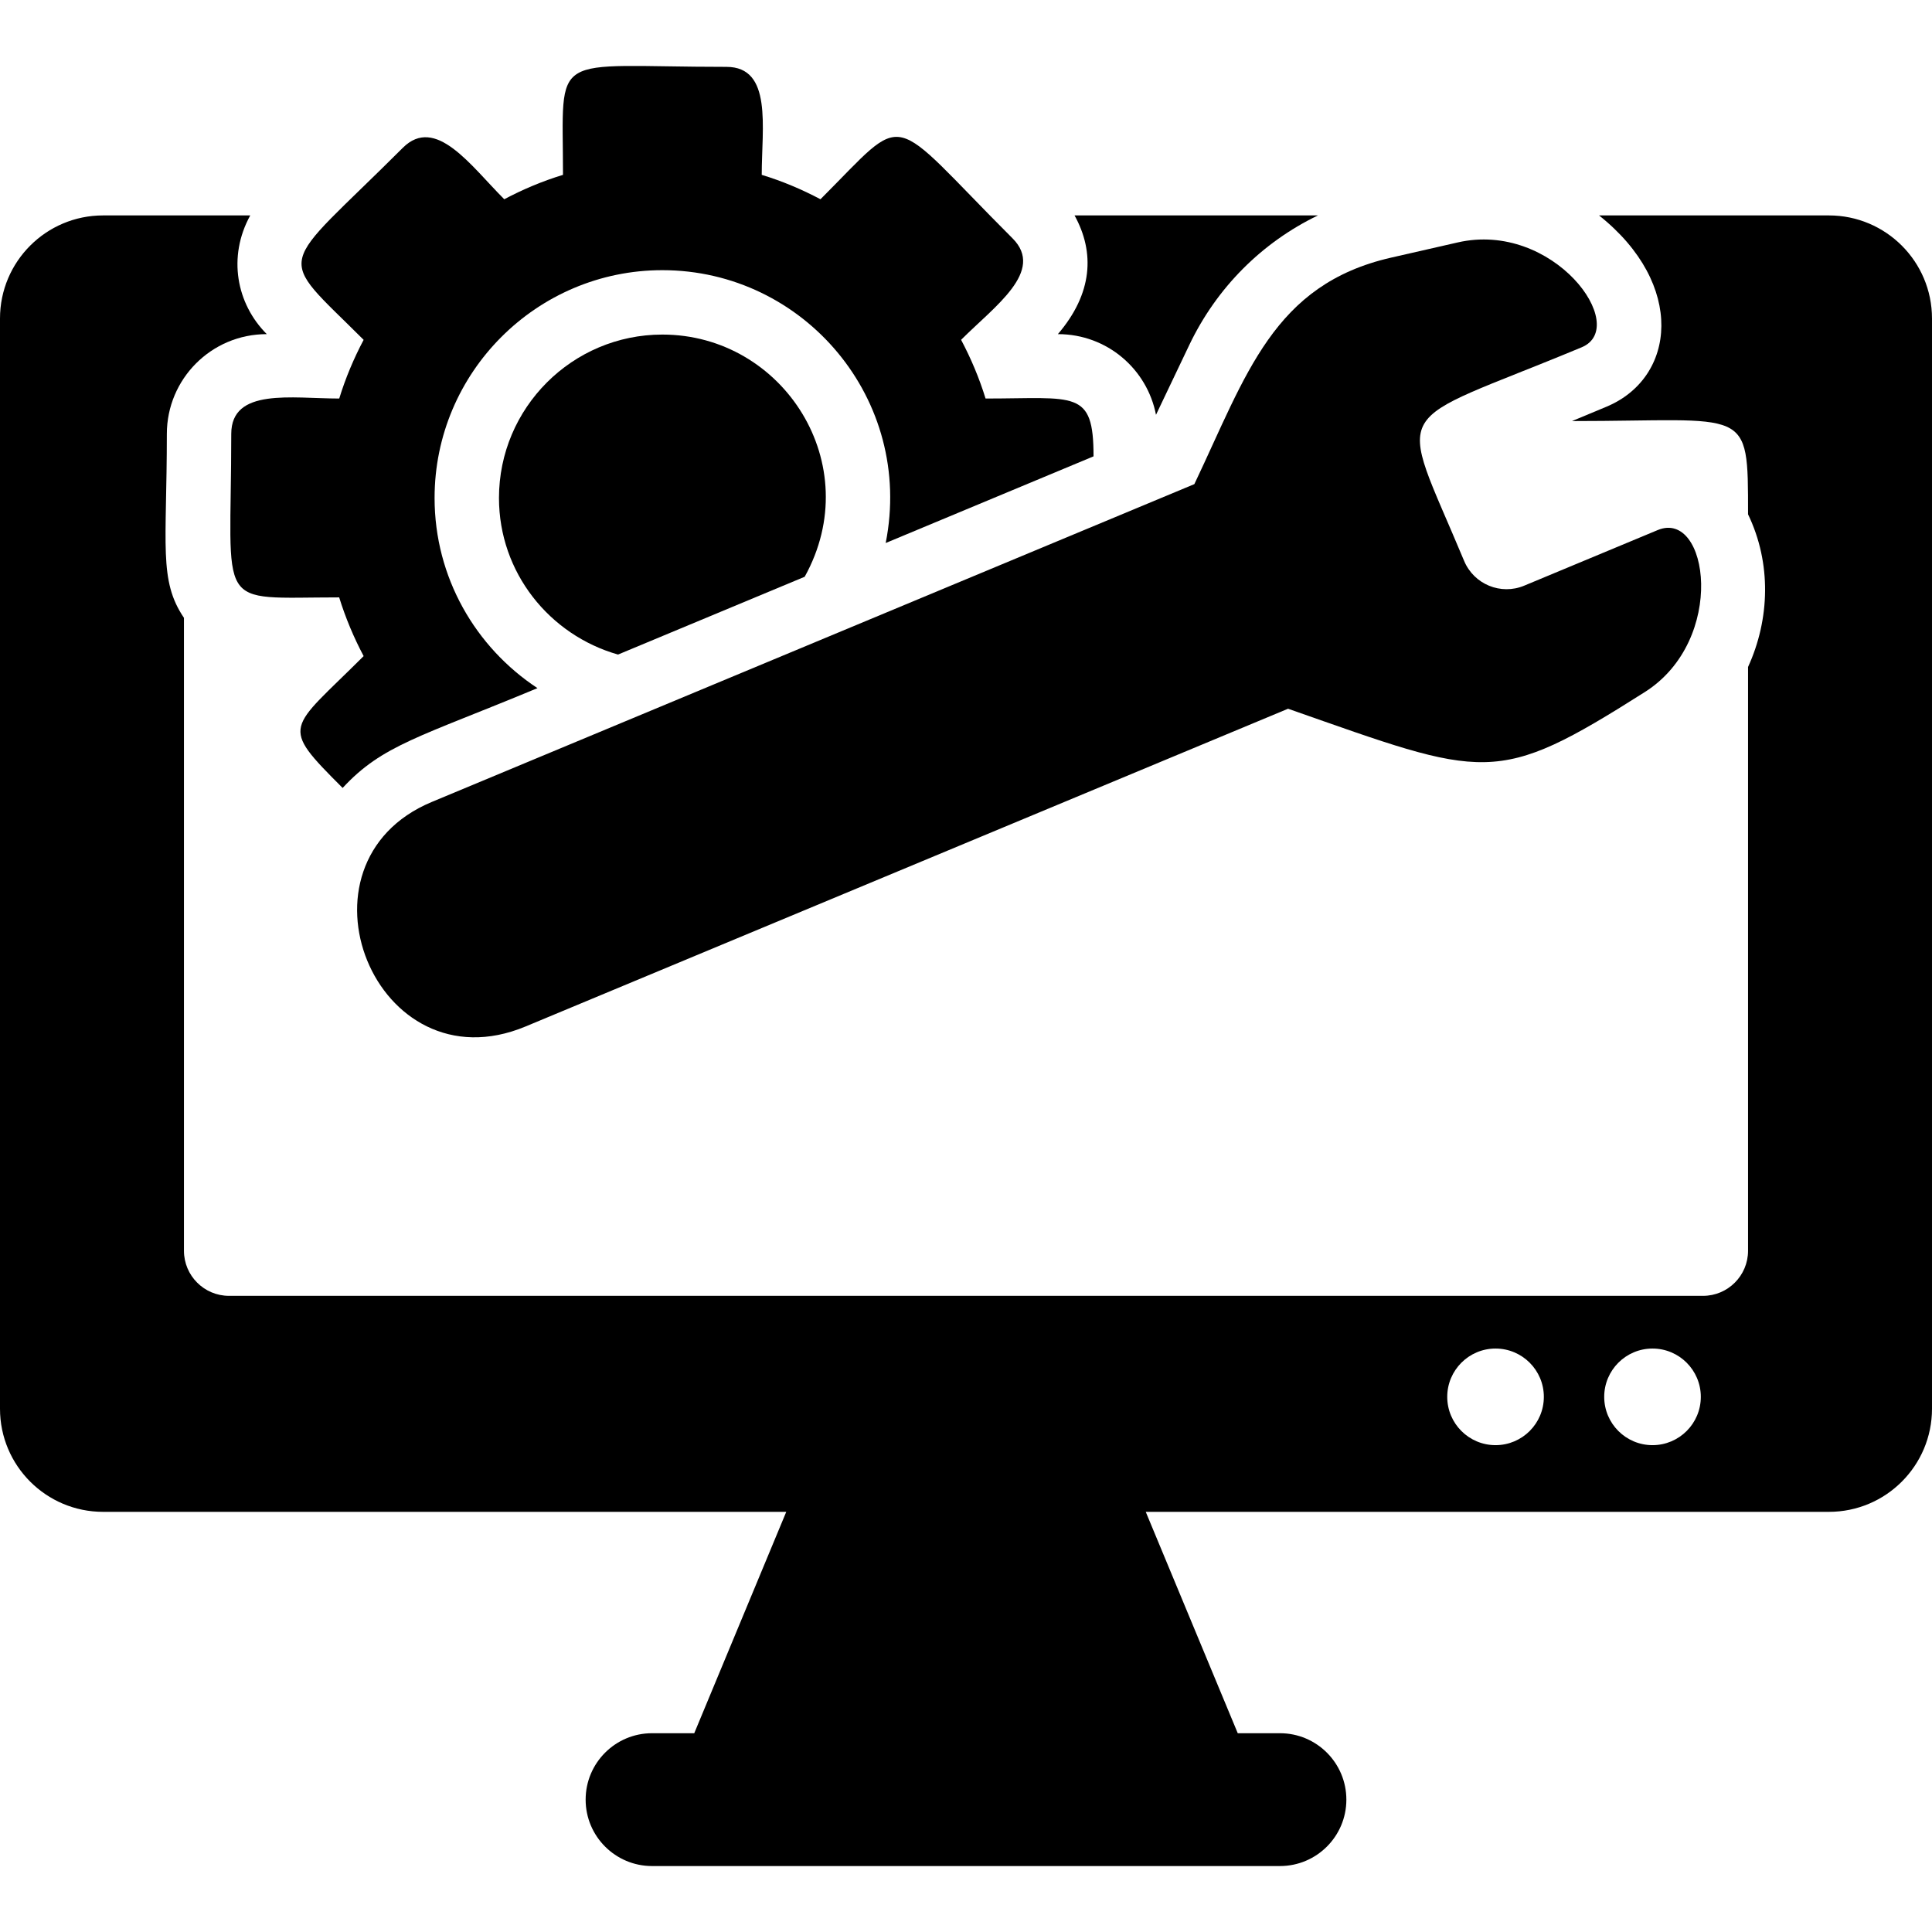
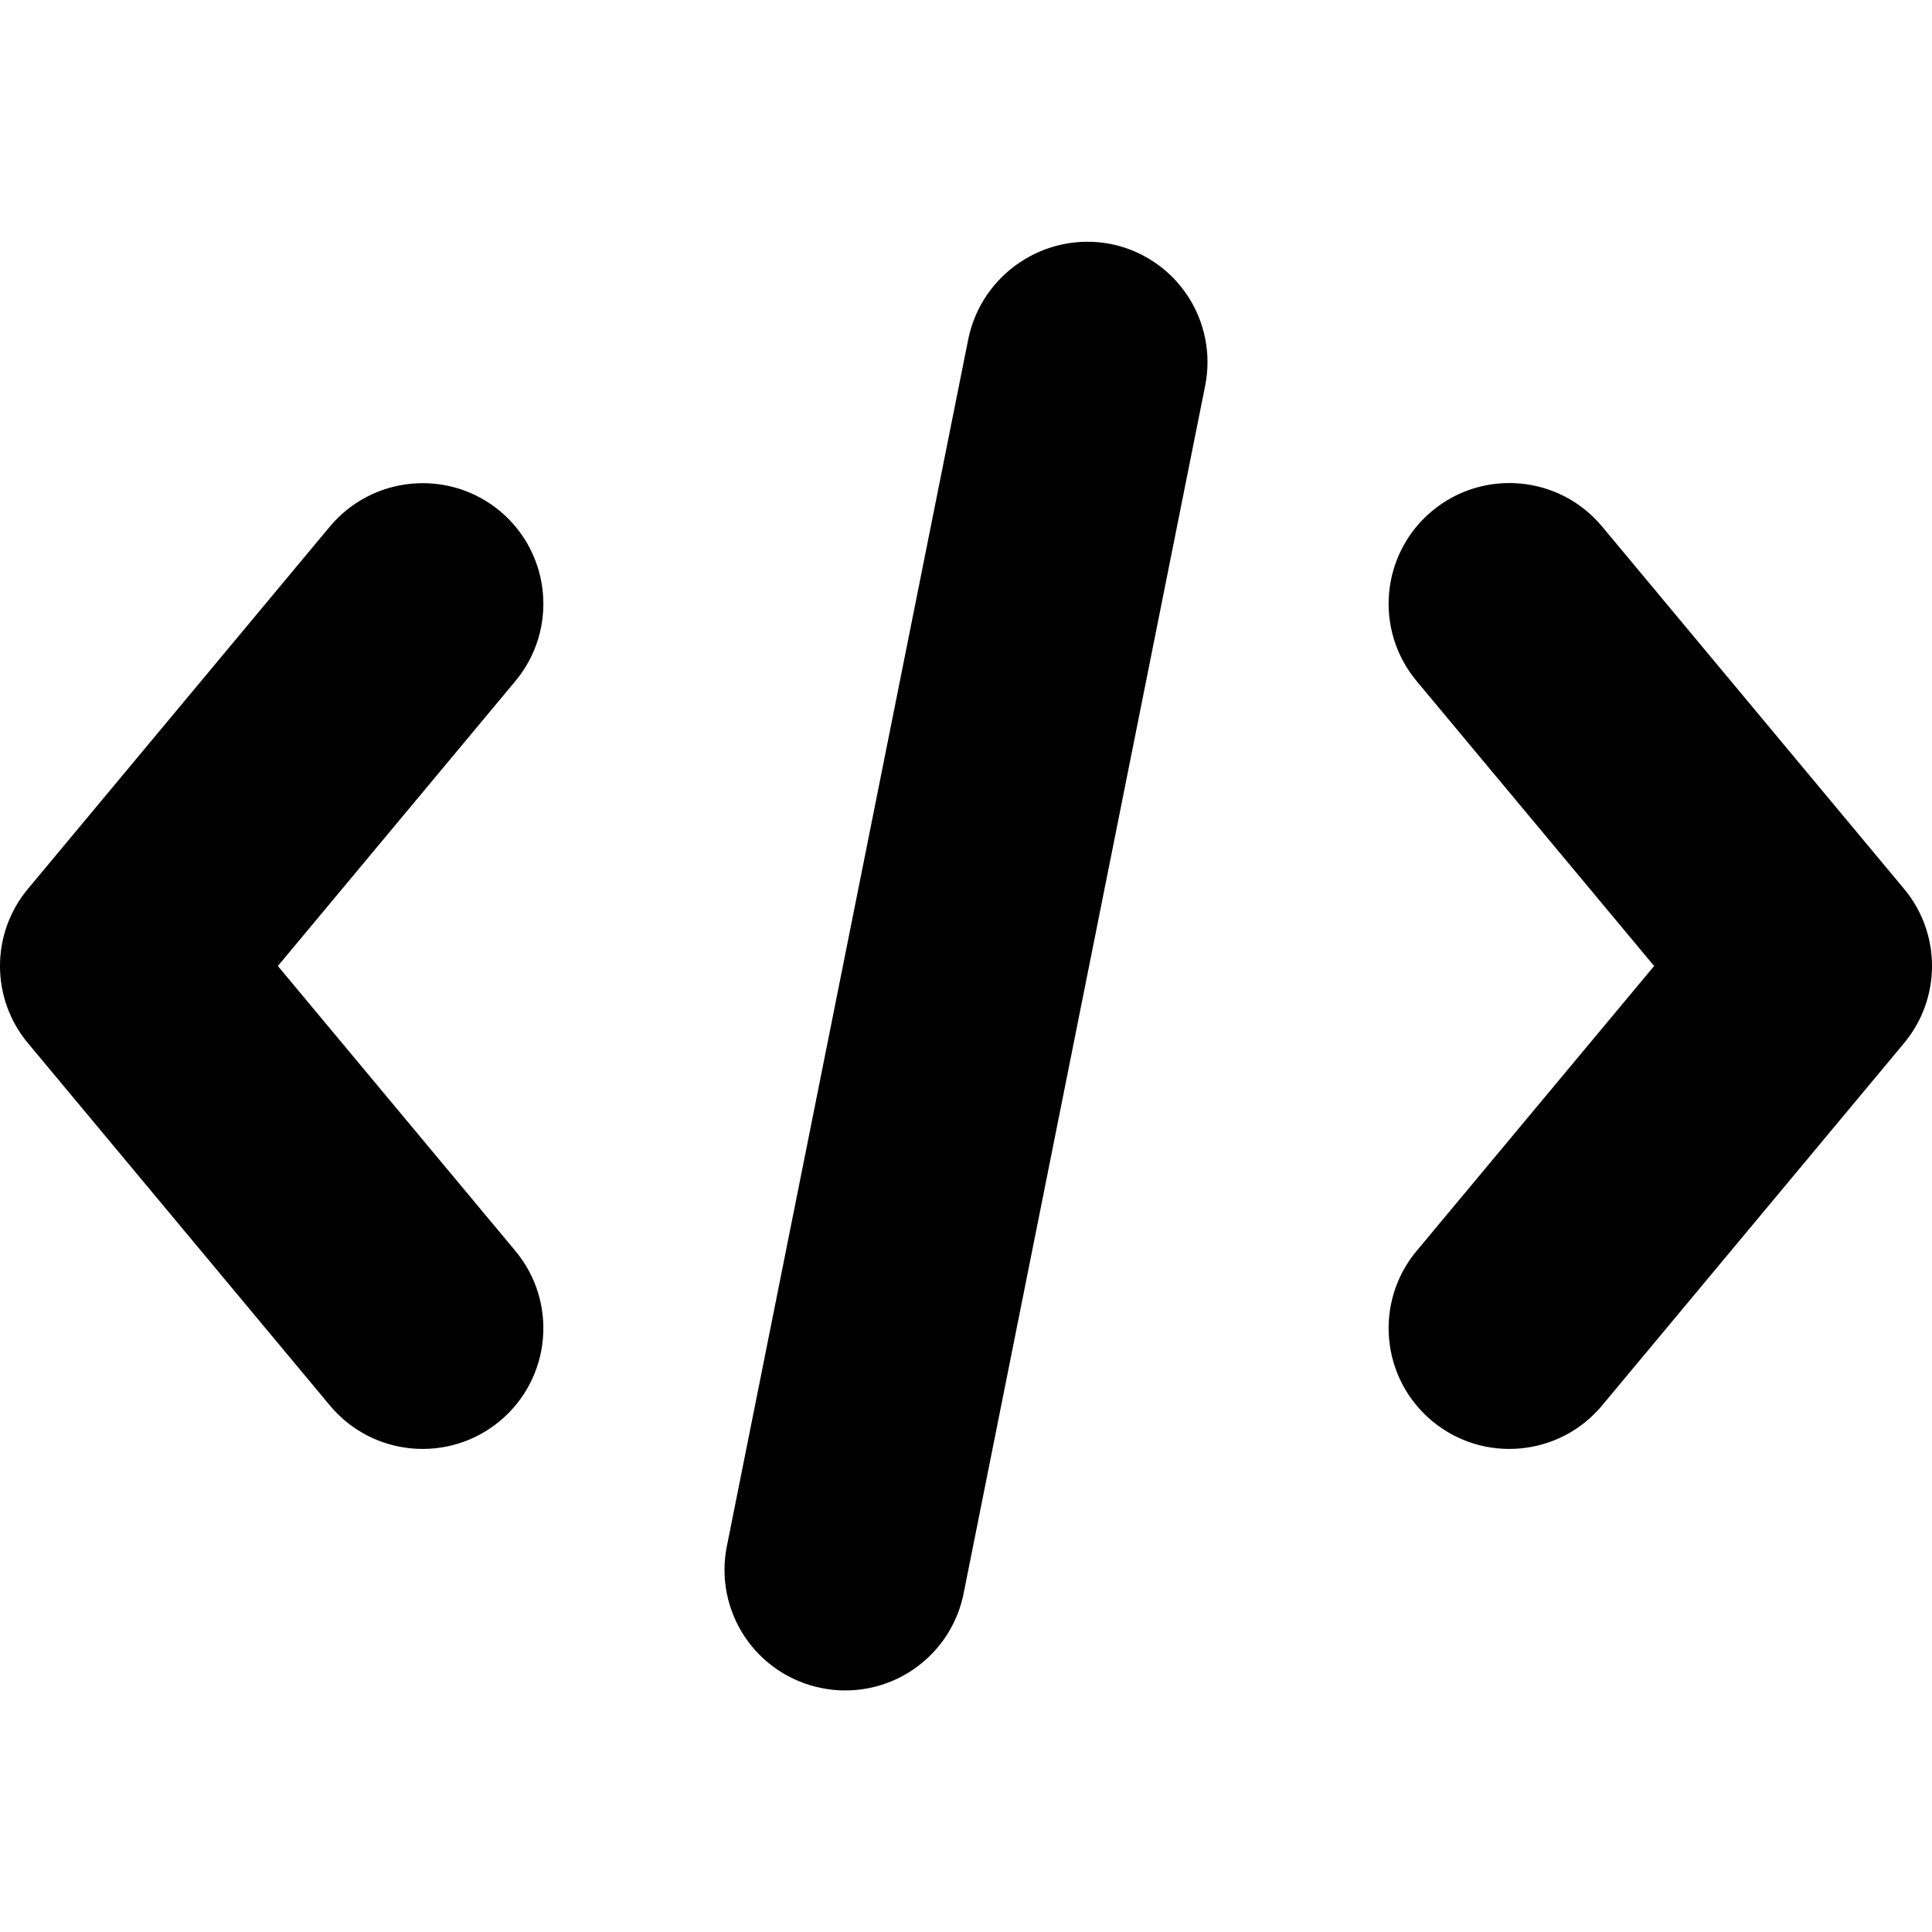
- <svg xmlns="http://www.w3.org/2000/svg" fill="#000000" height="800px" width="800px" version="1.1" id="Capa_1" viewBox="0 0 477.065 477.065" xml:space="preserve">
+ <svg xmlns="http://www.w3.org/2000/svg" fill="#000000" width="800px" height="800px" viewBox="0 0 96 96">
  <g>
-     <path d="M285.447,102.43l8.201-17.199c6.77-14.21,17.982-25.375,31.788-32.037h-60.099c5.047,9.139,4.487,19.28-4.116,29.312   C273.444,82.506,283.289,91.225,285.447,102.43z" />
-     <path d="M451.613,53.194h-56.761c21.415,17.028,19.008,40.074,1.818,47.24l-8.495,3.541c43.761,0,43.467-4.038,43.467,23.022   c5.823,12.082,5.389,25.918,0,37.699v144.151c0,6.149-4.986,11.135-11.135,11.135H56.559c-6.149,0-11.135-4.985-11.135-11.135   V152.559c-6.289-9.24-4.224-18.03-4.224-45.416c0-13.511,10.933-24.637,24.676-24.637c-7.501-7.493-9.705-19.101-4.084-29.312   h-36.34C11.399,53.194,0,64.592,0,78.646v269.218c0,14.054,11.399,25.453,25.453,25.453h168.696l-22.719,54.664h-10.421   c-9.053,0-16.398,7.345-16.398,16.4c0,9.053,7.345,16.398,16.398,16.398h155.046c9.055,0,16.4-7.345,16.4-16.398   c0-9.055-7.345-16.4-16.4-16.4h-10.419l-22.719-54.664h168.696c14.053,0,25.451-11.399,25.451-25.453V78.646   C477.065,64.592,465.666,53.194,451.613,53.194z M369.291,356.849c-6.585,0-11.927-5.343-11.927-11.927   c0-6.585,5.342-11.927,11.927-11.927c6.585,0,11.927,5.342,11.927,11.927C381.218,351.506,375.876,356.849,369.291,356.849z    M408.052,356.849c-6.585,0-11.927-5.343-11.927-11.927c0-6.585,5.342-11.927,11.927-11.927c6.585,0,11.927,5.342,11.927,11.927   C419.979,351.506,414.638,356.849,408.052,356.849z" />
-     <path d="M89.792,83.919c-2.438,4.597-4.472,9.434-6.025,14.489c-11.741,0-26.663-2.71-26.663,8.735   c0,44.197-4.503,40.369,26.647,40.369c1.57,5.055,3.603,9.901,6.041,14.496c-18.526,18.52-20.95,16.804-5.186,32.558   c9.861-10.669,19.116-12.564,48.109-24.645c-15.28-10.071-25.405-27.332-25.405-46.954c0-31.02,25.235-56.255,56.247-56.255   c34.956,0,62.181,31.921,55.145,67.374l51.324-21.4c0-16.593-4.457-14.279-26.665-14.279c-1.552-5.055-3.602-9.9-6.04-14.497   c8.293-8.3,20.794-16.966,12.703-25.057c-31.432-31.439-25.375-31.696-47.427-9.652c-4.597-2.438-9.427-4.48-14.504-6.025   c0-11.717,2.702-26.664-8.713-26.664c-44.197,0-40.361-4.519-40.361,26.664c-5.062,1.545-9.907,3.587-14.504,6.025   c-8.293-8.3-16.942-20.778-25.049-12.703C68.238,67.714,67.71,61.851,89.792,83.919z" />
-     <path d="M163.557,82.614c-22.253,0-40.345,18.099-40.345,40.353c0,18.433,12.485,33.853,29.397,38.661l46.092-19.21   C214.059,114.737,193.467,82.614,163.557,82.614z" />
-     <path d="M294.92,119.543l-188.294,78.479c-36.308,15.133-13.914,70.86,23.123,55.456l188.31-78.471   c49.074,17.192,51.092,19.342,88.1-4.123c20.328-12.897,15.668-45.159,3.198-40.004l-32.984,13.736   c-5.761,2.406-12.423-0.312-14.846-6.127c-16.71-40.066-19.24-32.62,29.025-52.73c12.098-5.039-6.957-31.354-30.671-25.88   l-16.368,3.735C314.379,70.268,307.81,92.452,294.92,119.543z" />
+     <path d="M24.845,25.396a6.013,6.013,0,0,0-8.449.762L1.397,44.156a5.984,5.984,0,0,0,0,7.687L16.396,69.842a5.998,5.998,0,1,0,9.21-7.687L13.807,48l11.8-14.155A6,6,0,0,0,24.845,25.396Z" />
+     <path d="M55.171,12.119A6.056,6.056,0,0,0,48.117,16.83L36.118,76.826A5.985,5.985,0,0,0,40.829,83.88a5.706,5.706,0,0,0,1.183.117A5.995,5.995,0,0,0,47.883,79.17L59.882,19.174A5.985,5.985,0,0,0,55.171,12.119Z" />
+     <path d="M94.603,44.156,79.603,26.157a5.998,5.998,0,1,0-9.21,7.687L82.193,48l-11.8,14.155a5.998,5.998,0,1,0,9.21,7.687L94.603,51.843A5.984,5.984,0,0,0,94.603,44.156Z" />
  </g>
</svg>
